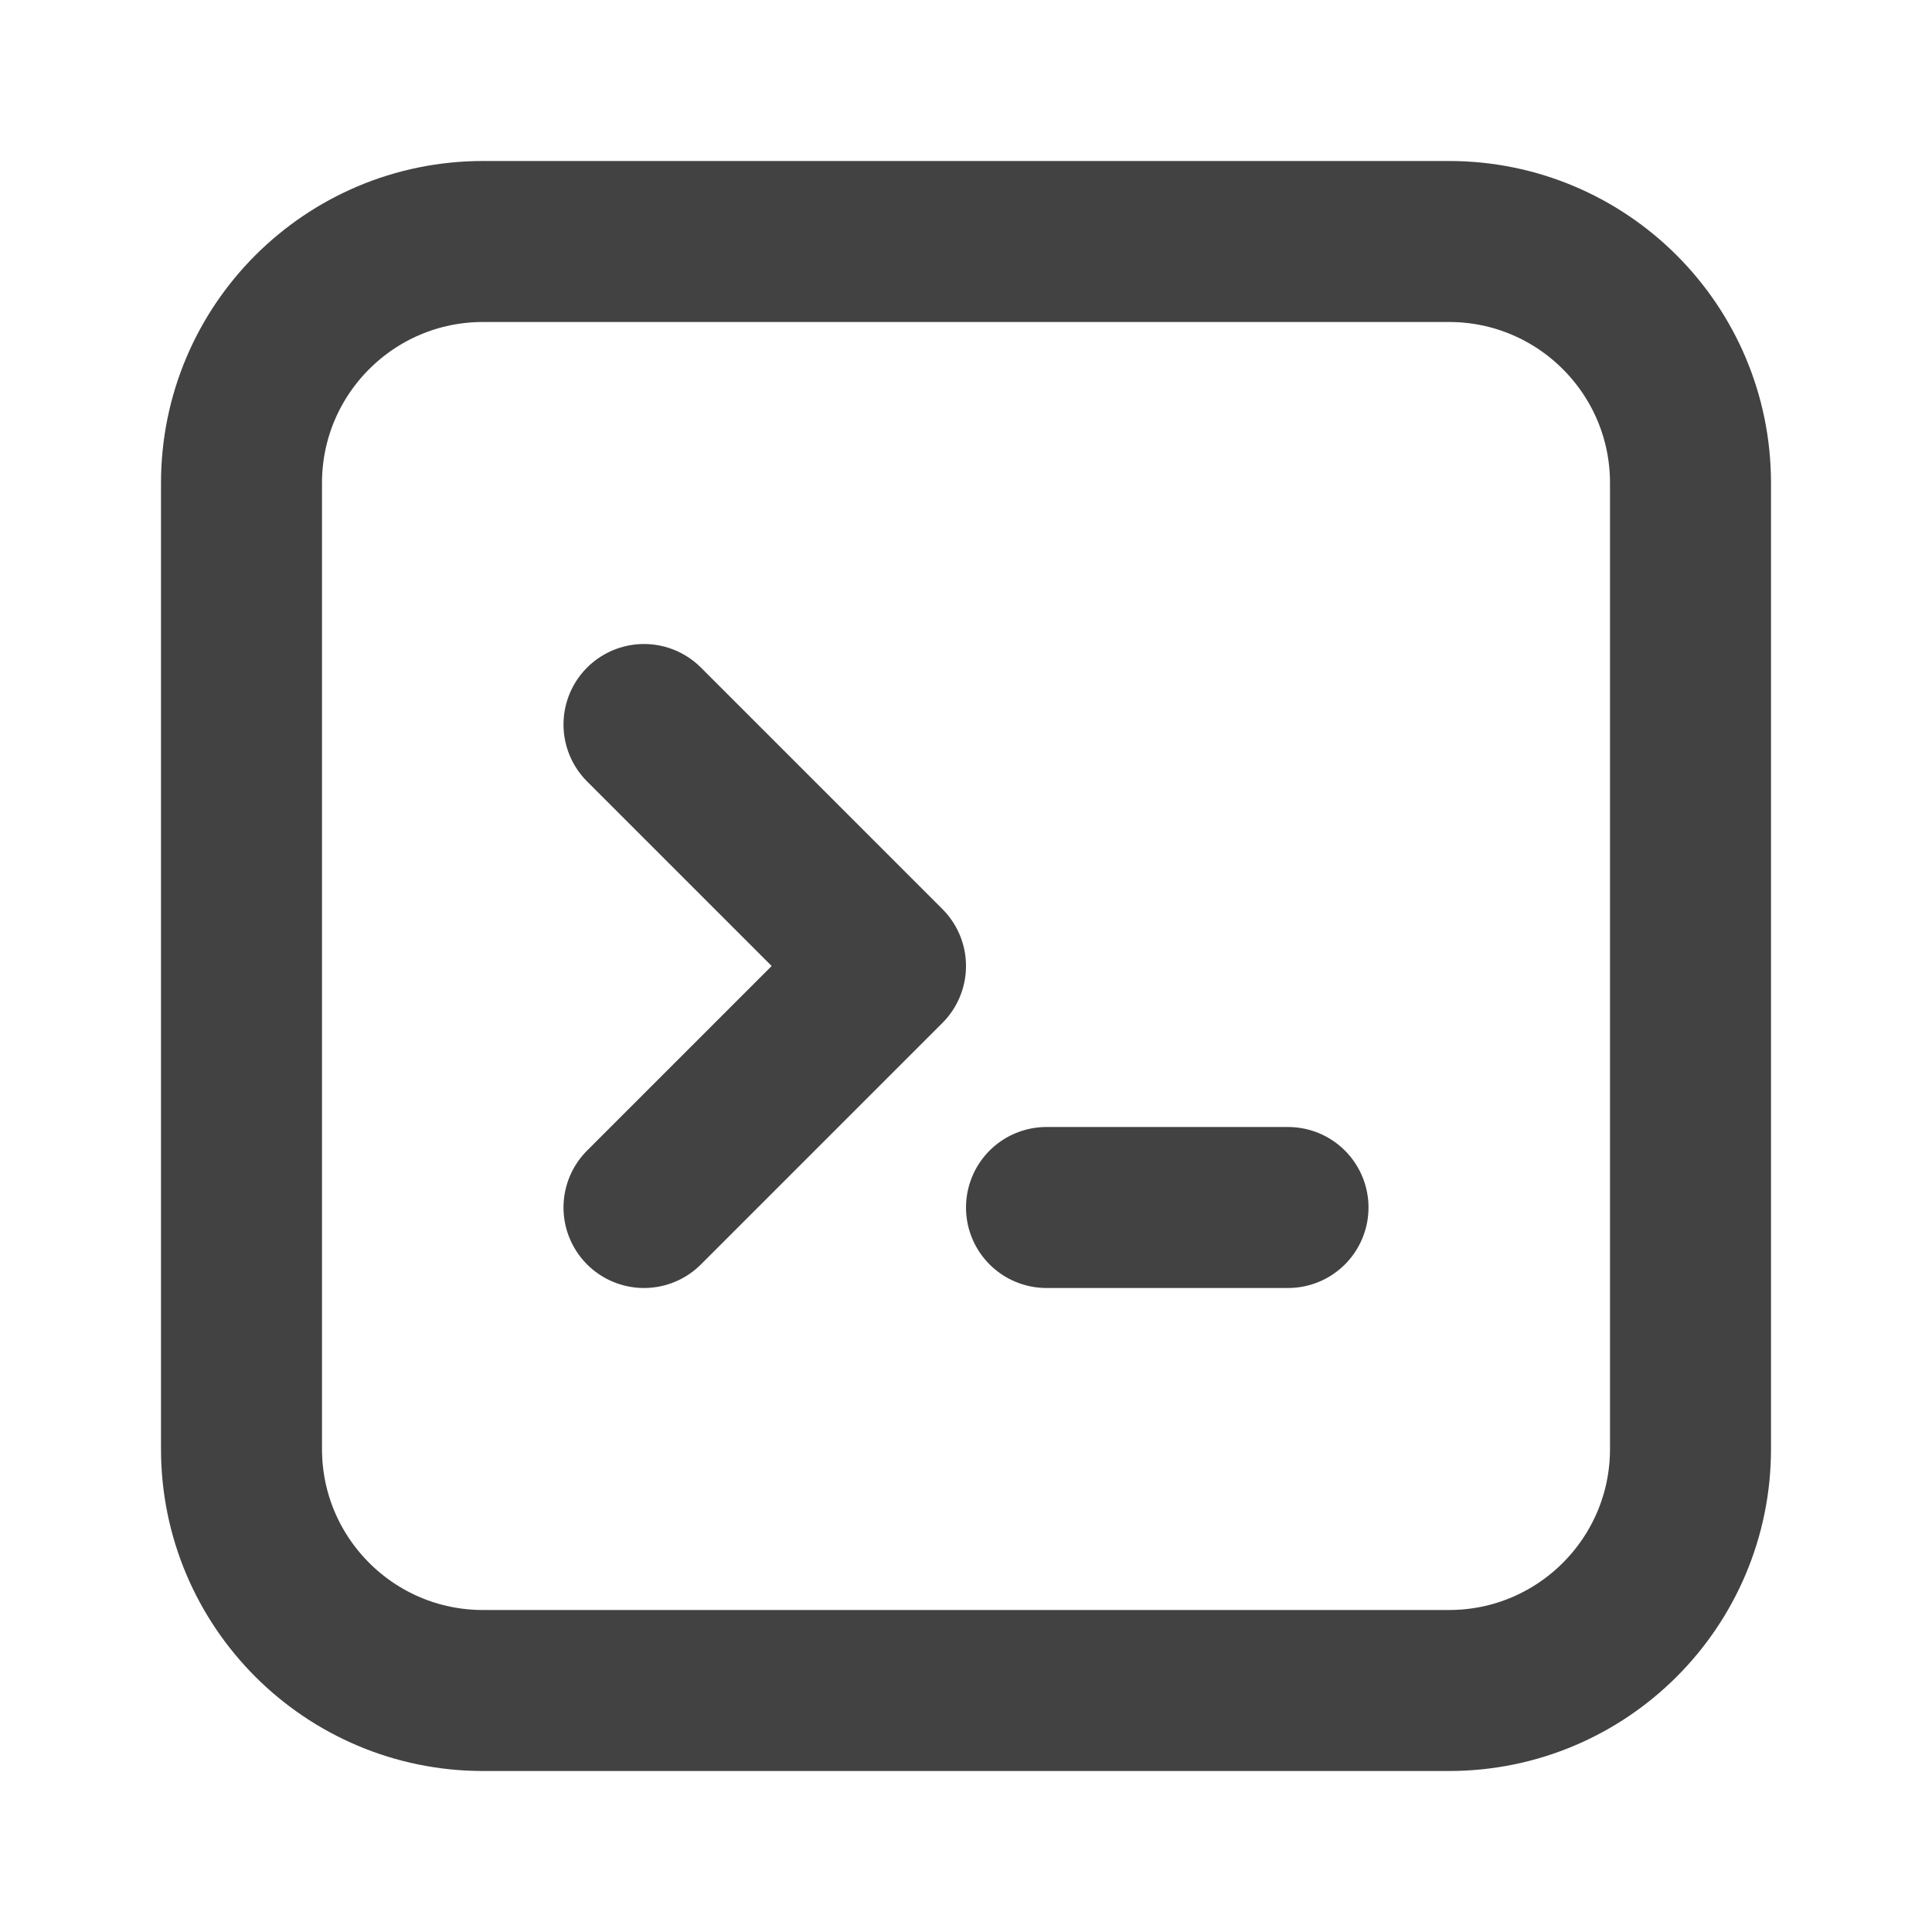
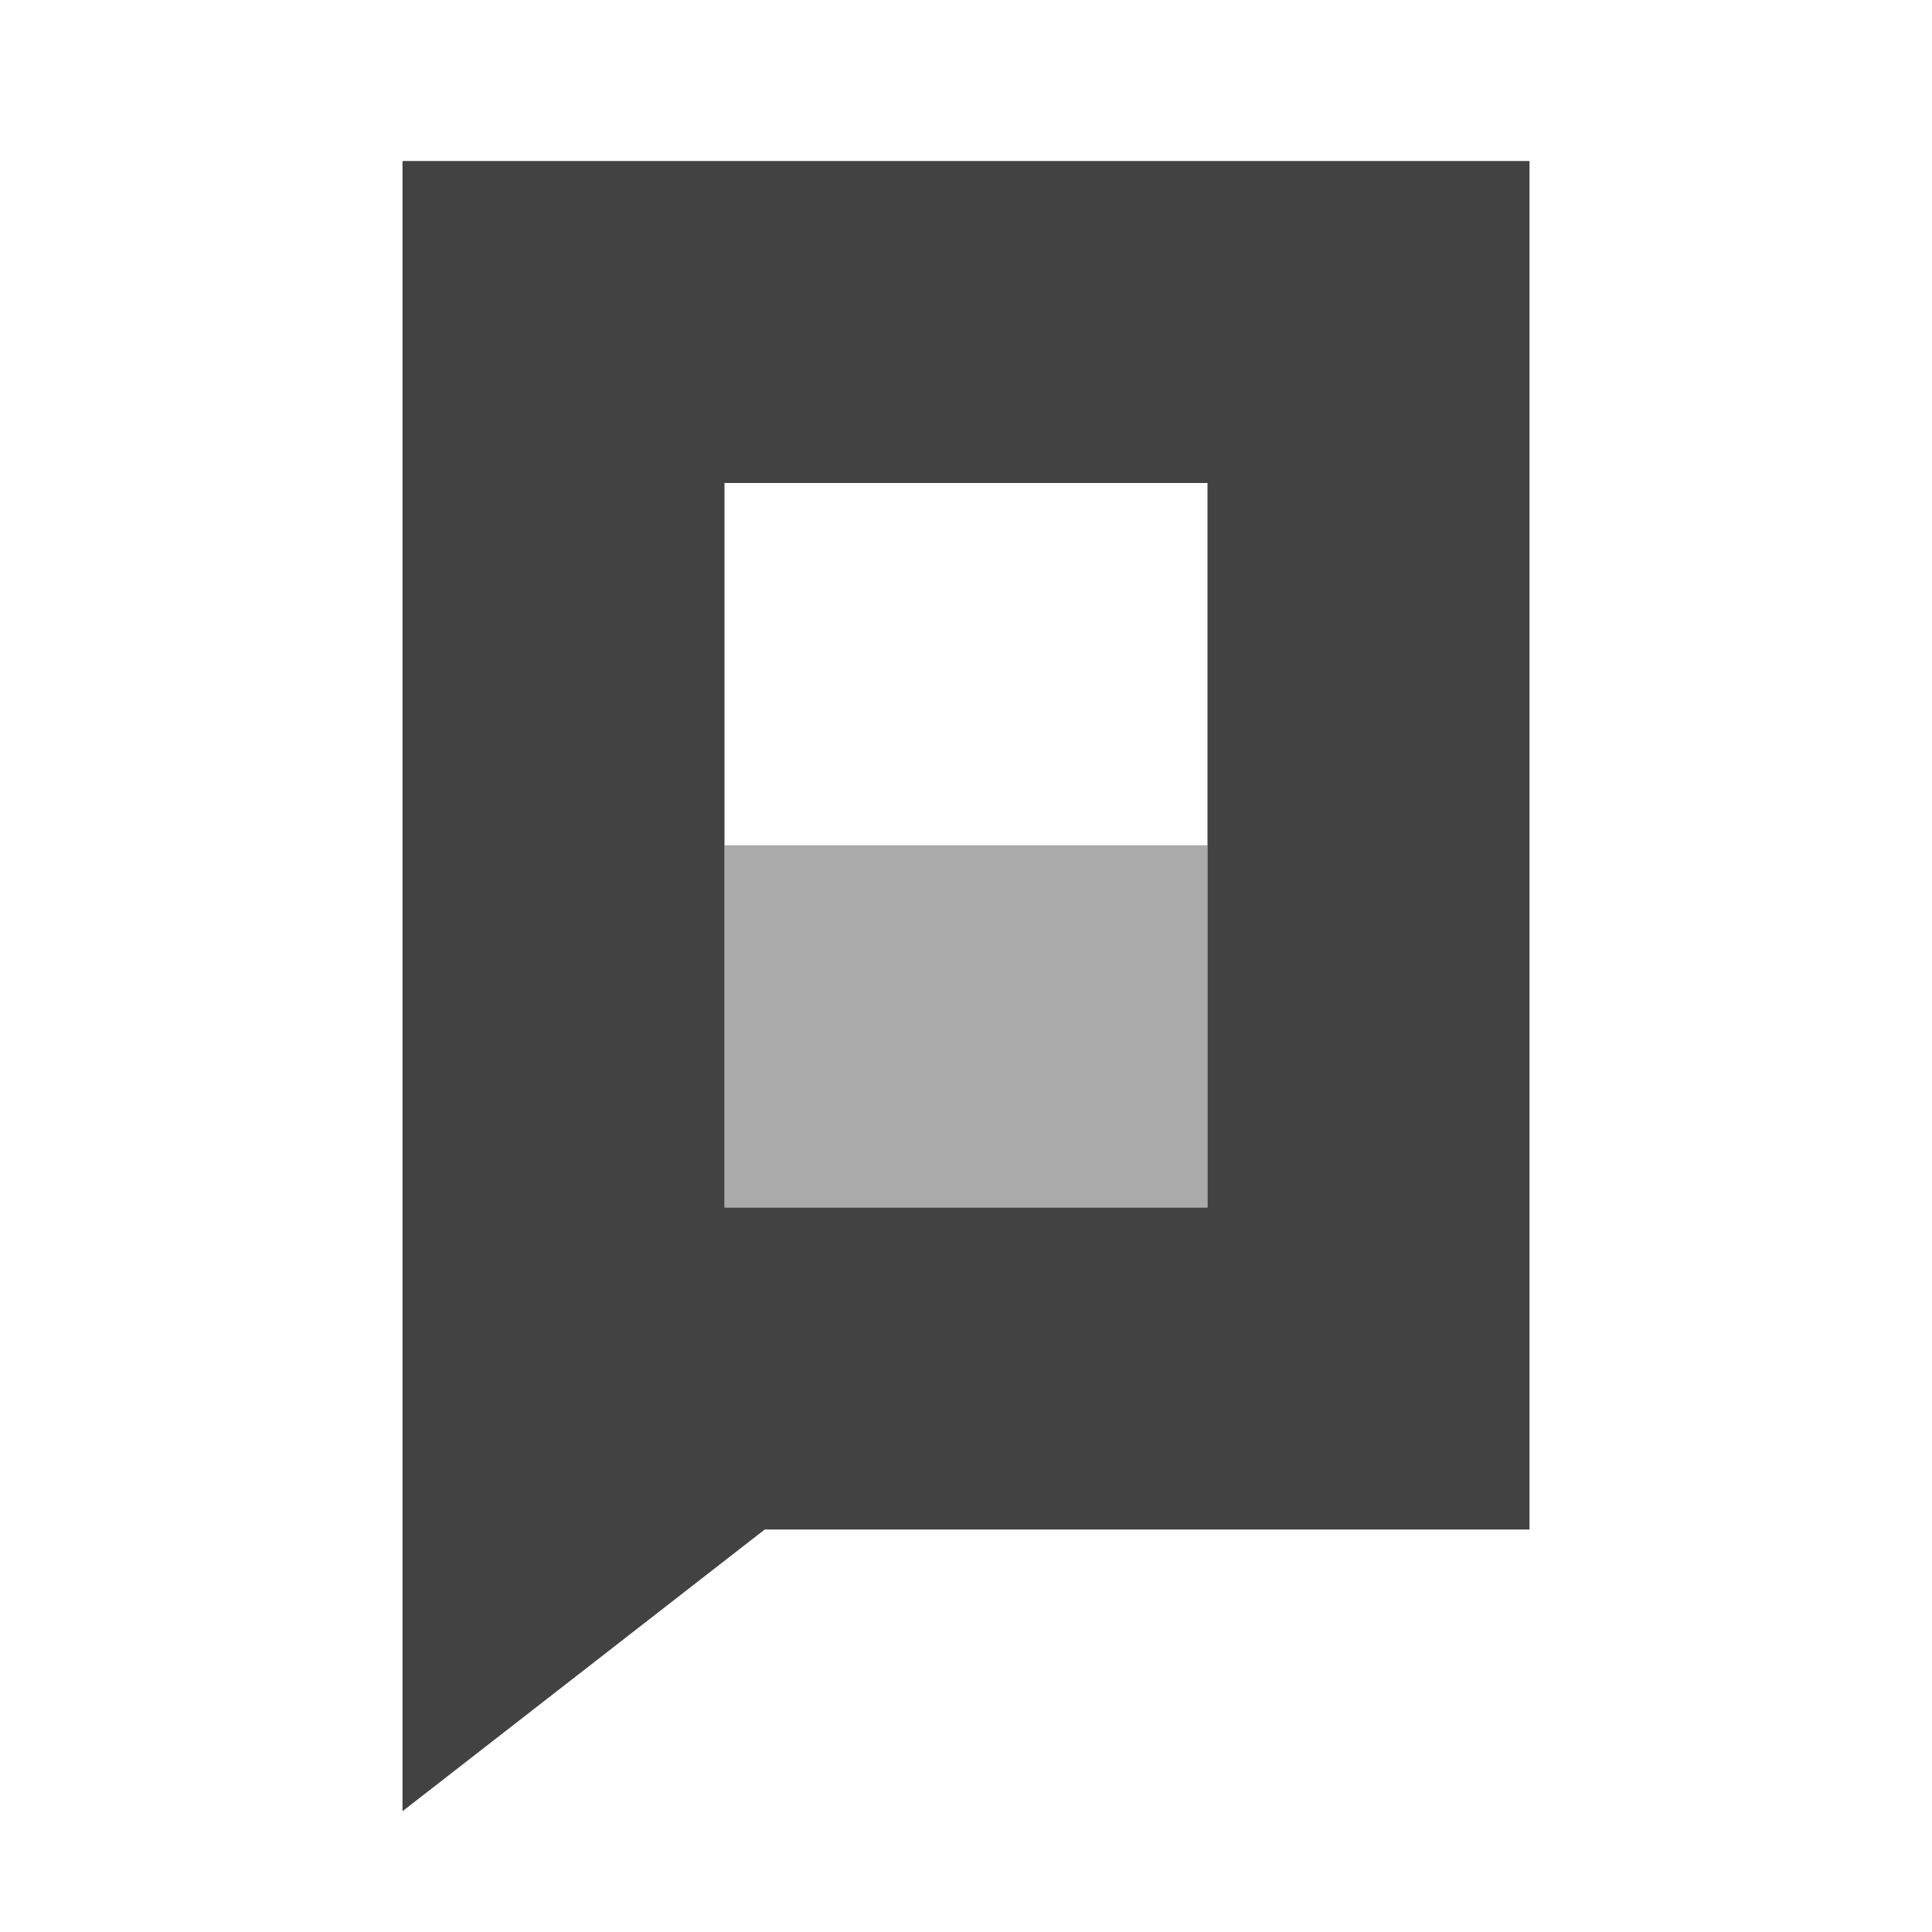
- <svg xmlns="http://www.w3.org/2000/svg" width="16" height="16" viewBox="0 0 24 24" fill="none" stroke="#424242" stroke-width="2" stroke-linecap="round" stroke-linejoin="round">
-   <rect x="3" y="3" width="18" height="18" rx="3" />
-   <path d="M8 9l3 3-3 3" />
-   <path d="M13 15h3" />
+ <svg xmlns="http://www.w3.org/2000/svg" width="16" height="16" viewBox="0 0 24 24">
+   <path fill="#424242" fill-rule="evenodd" d="M5 2h14v17H9.5L5 22.5V2zm4 4v9h6V6H9z" />
+   <rect x="9" y="10.5" width="6" height="4.5" fill="#424242" opacity="0.45" />
</svg>
